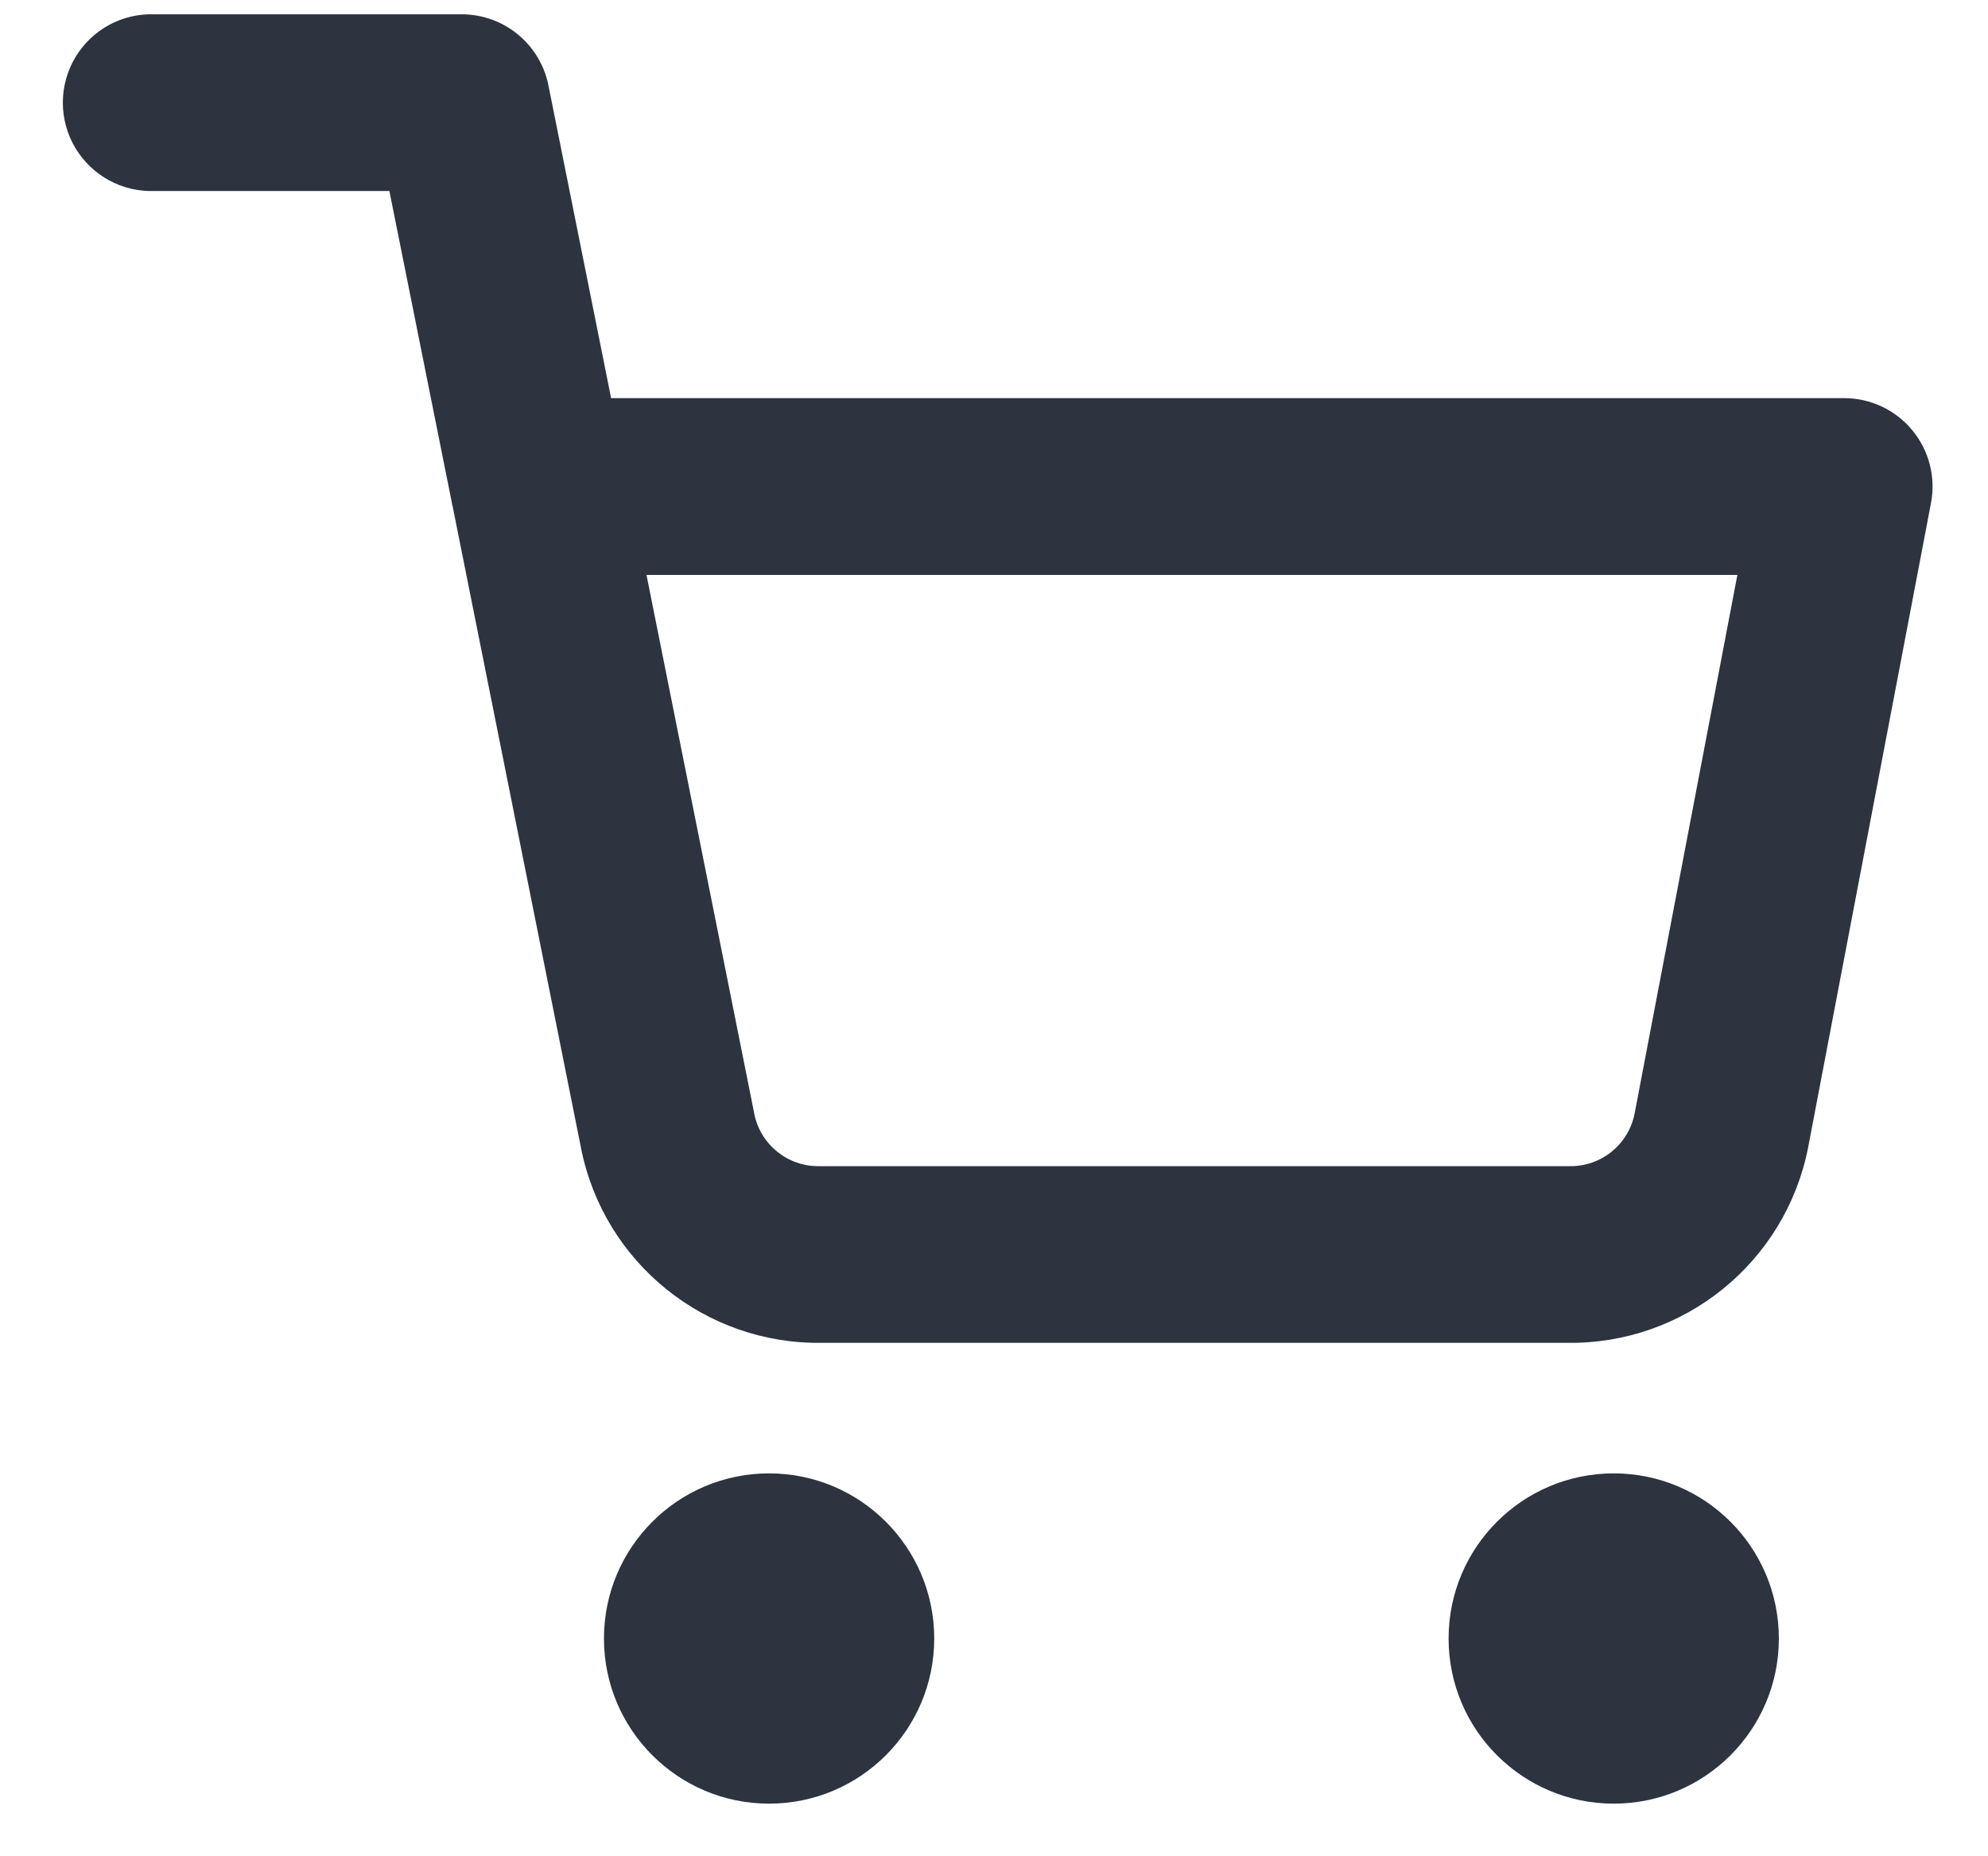
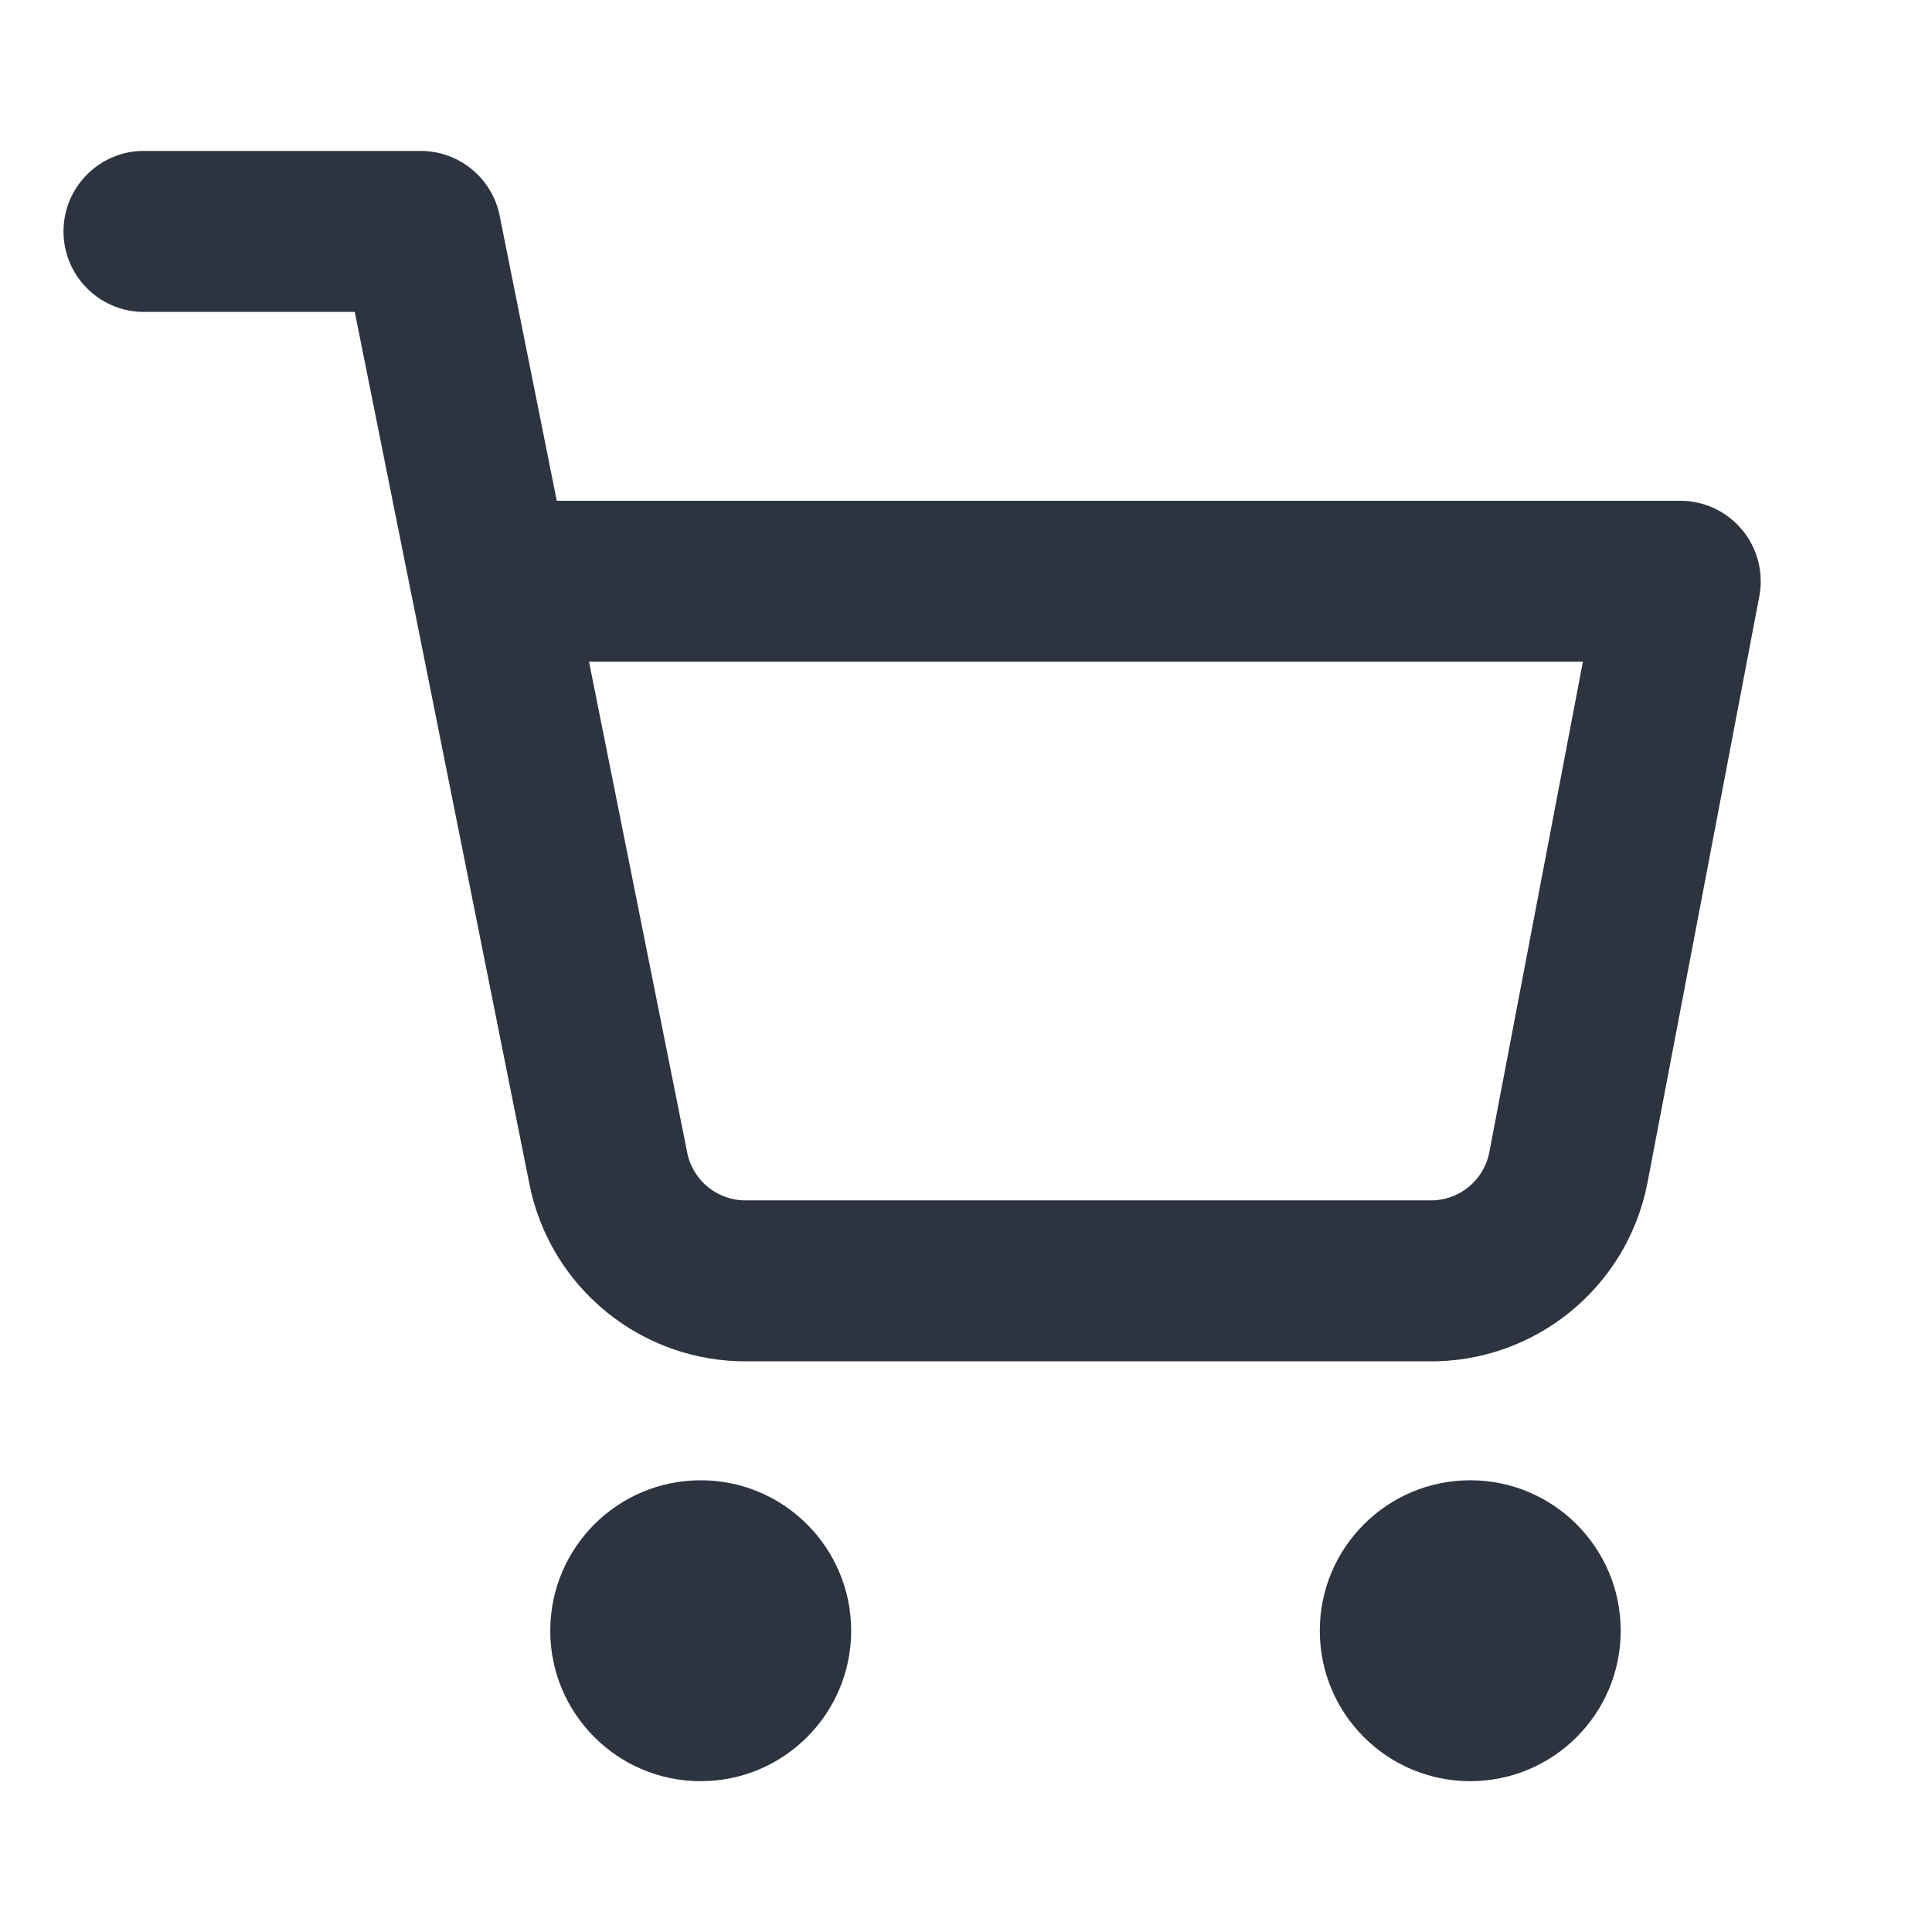
- <svg xmlns="http://www.w3.org/2000/svg" width="15" height="14" fill="none">
-   <path fill="#2D3440" fill-rule="evenodd" d="M1.167.108a.667.667 0 1 0 0 1.333h1.771l.468 2.335a.664.664 0 0 0 .011.053l.967 4.833 0.0.001a1.825 1.825 0 0 0 1.818 1.469h5.621a1.826 1.826 0 0 0 1.819-1.47l.001-.005.927-4.862a.667.667 0 0 0-.655-.791H4.611L4.138.644A.667.667 0 0 0 3.484.108H1.167ZM5.691 8.402l-.813-4.064h8.231l-.776 4.067a.492.492 0 0 1-.492.394v-0H6.196v-0l-.013 0a.492.492 0 0 1-.492-.396l-0-.001Zm-1.134 3.961c0-.688.558-1.246 1.246-1.246.688 0 1.246.558 1.246 1.246 0 .688-.558 1.246-1.246 1.246-.688 0-1.246-.558-1.246-1.246Zm6.373 0c0-.688.558-1.246 1.246-1.246.688 0 1.246.558 1.246 1.246 0 .688-.558 1.246-1.246 1.246-.688 0-1.246-.558-1.246-1.246Z" clip-rule="evenodd" />
+ <svg xmlns="http://www.w3.org/2000/svg" width="16" height="16" fill="none">
+   <path fill="#2D3440" fill-rule="evenodd" d="M1.167 1.25a.667.667 0 0 0 0 1.333h1.771l.468 2.335a.664.664 0 0 0 .011.053l.967 4.833 0.0.001a1.825 1.825 0 0 0 1.818 1.469h5.621a1.826 1.826 0 0 0 1.819-1.47l.001-.005.927-4.861a.667.667 0 0 0-.655-.791H4.611l-.473-2.361a.667.667 0 0 0-.654-.536H1.167ZM5.691 9.544l-.813-4.064h8.231l-.776 4.067a.492.492 0 0 1-.492.394v-0H6.196v-0l-.013 0a.492.492 0 0 1-.492-.396l-0-.001Zm-1.134 3.961c0-.688.558-1.246 1.246-1.246.688 0 1.246.558 1.246 1.246 0 .688-.558 1.246-1.246 1.246-.688 0-1.246-.558-1.246-1.246Zm6.373 0c0-.688.558-1.246 1.246-1.246.688 0 1.246.558 1.246 1.246 0 .688-.558 1.246-1.246 1.246-.688 0-1.246-.558-1.246-1.246Z" clip-rule="evenodd" />
</svg>
